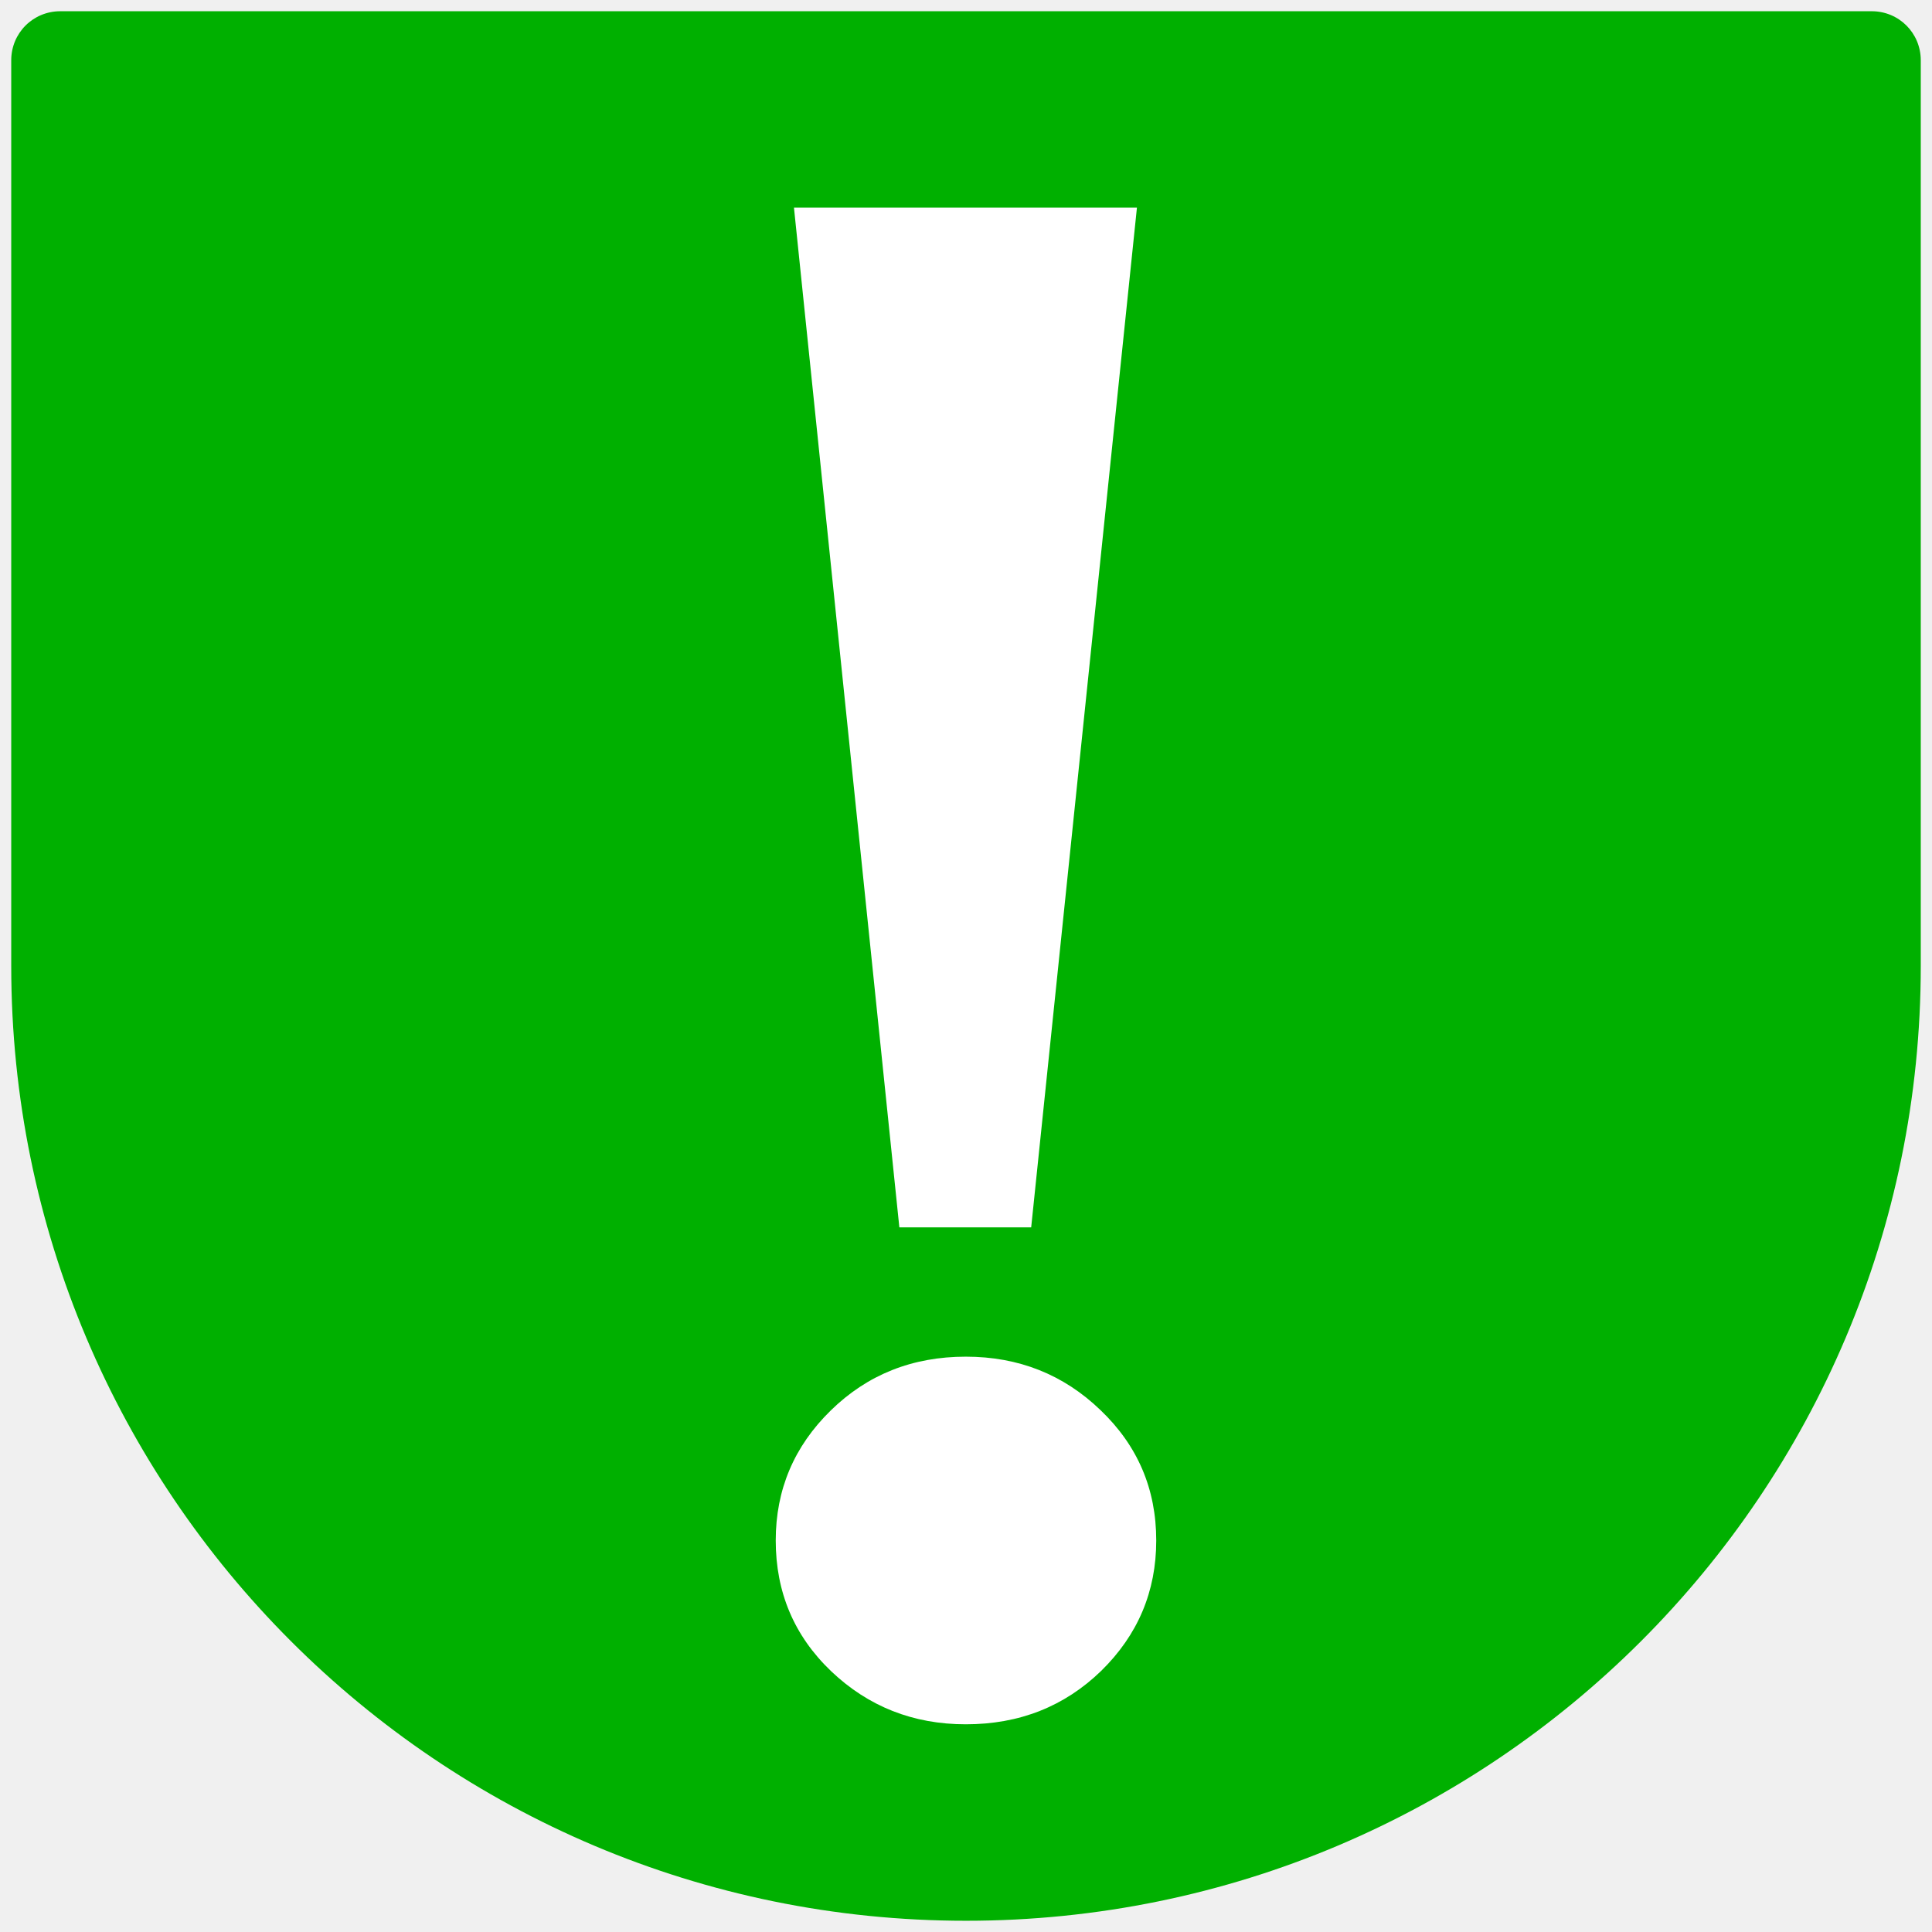
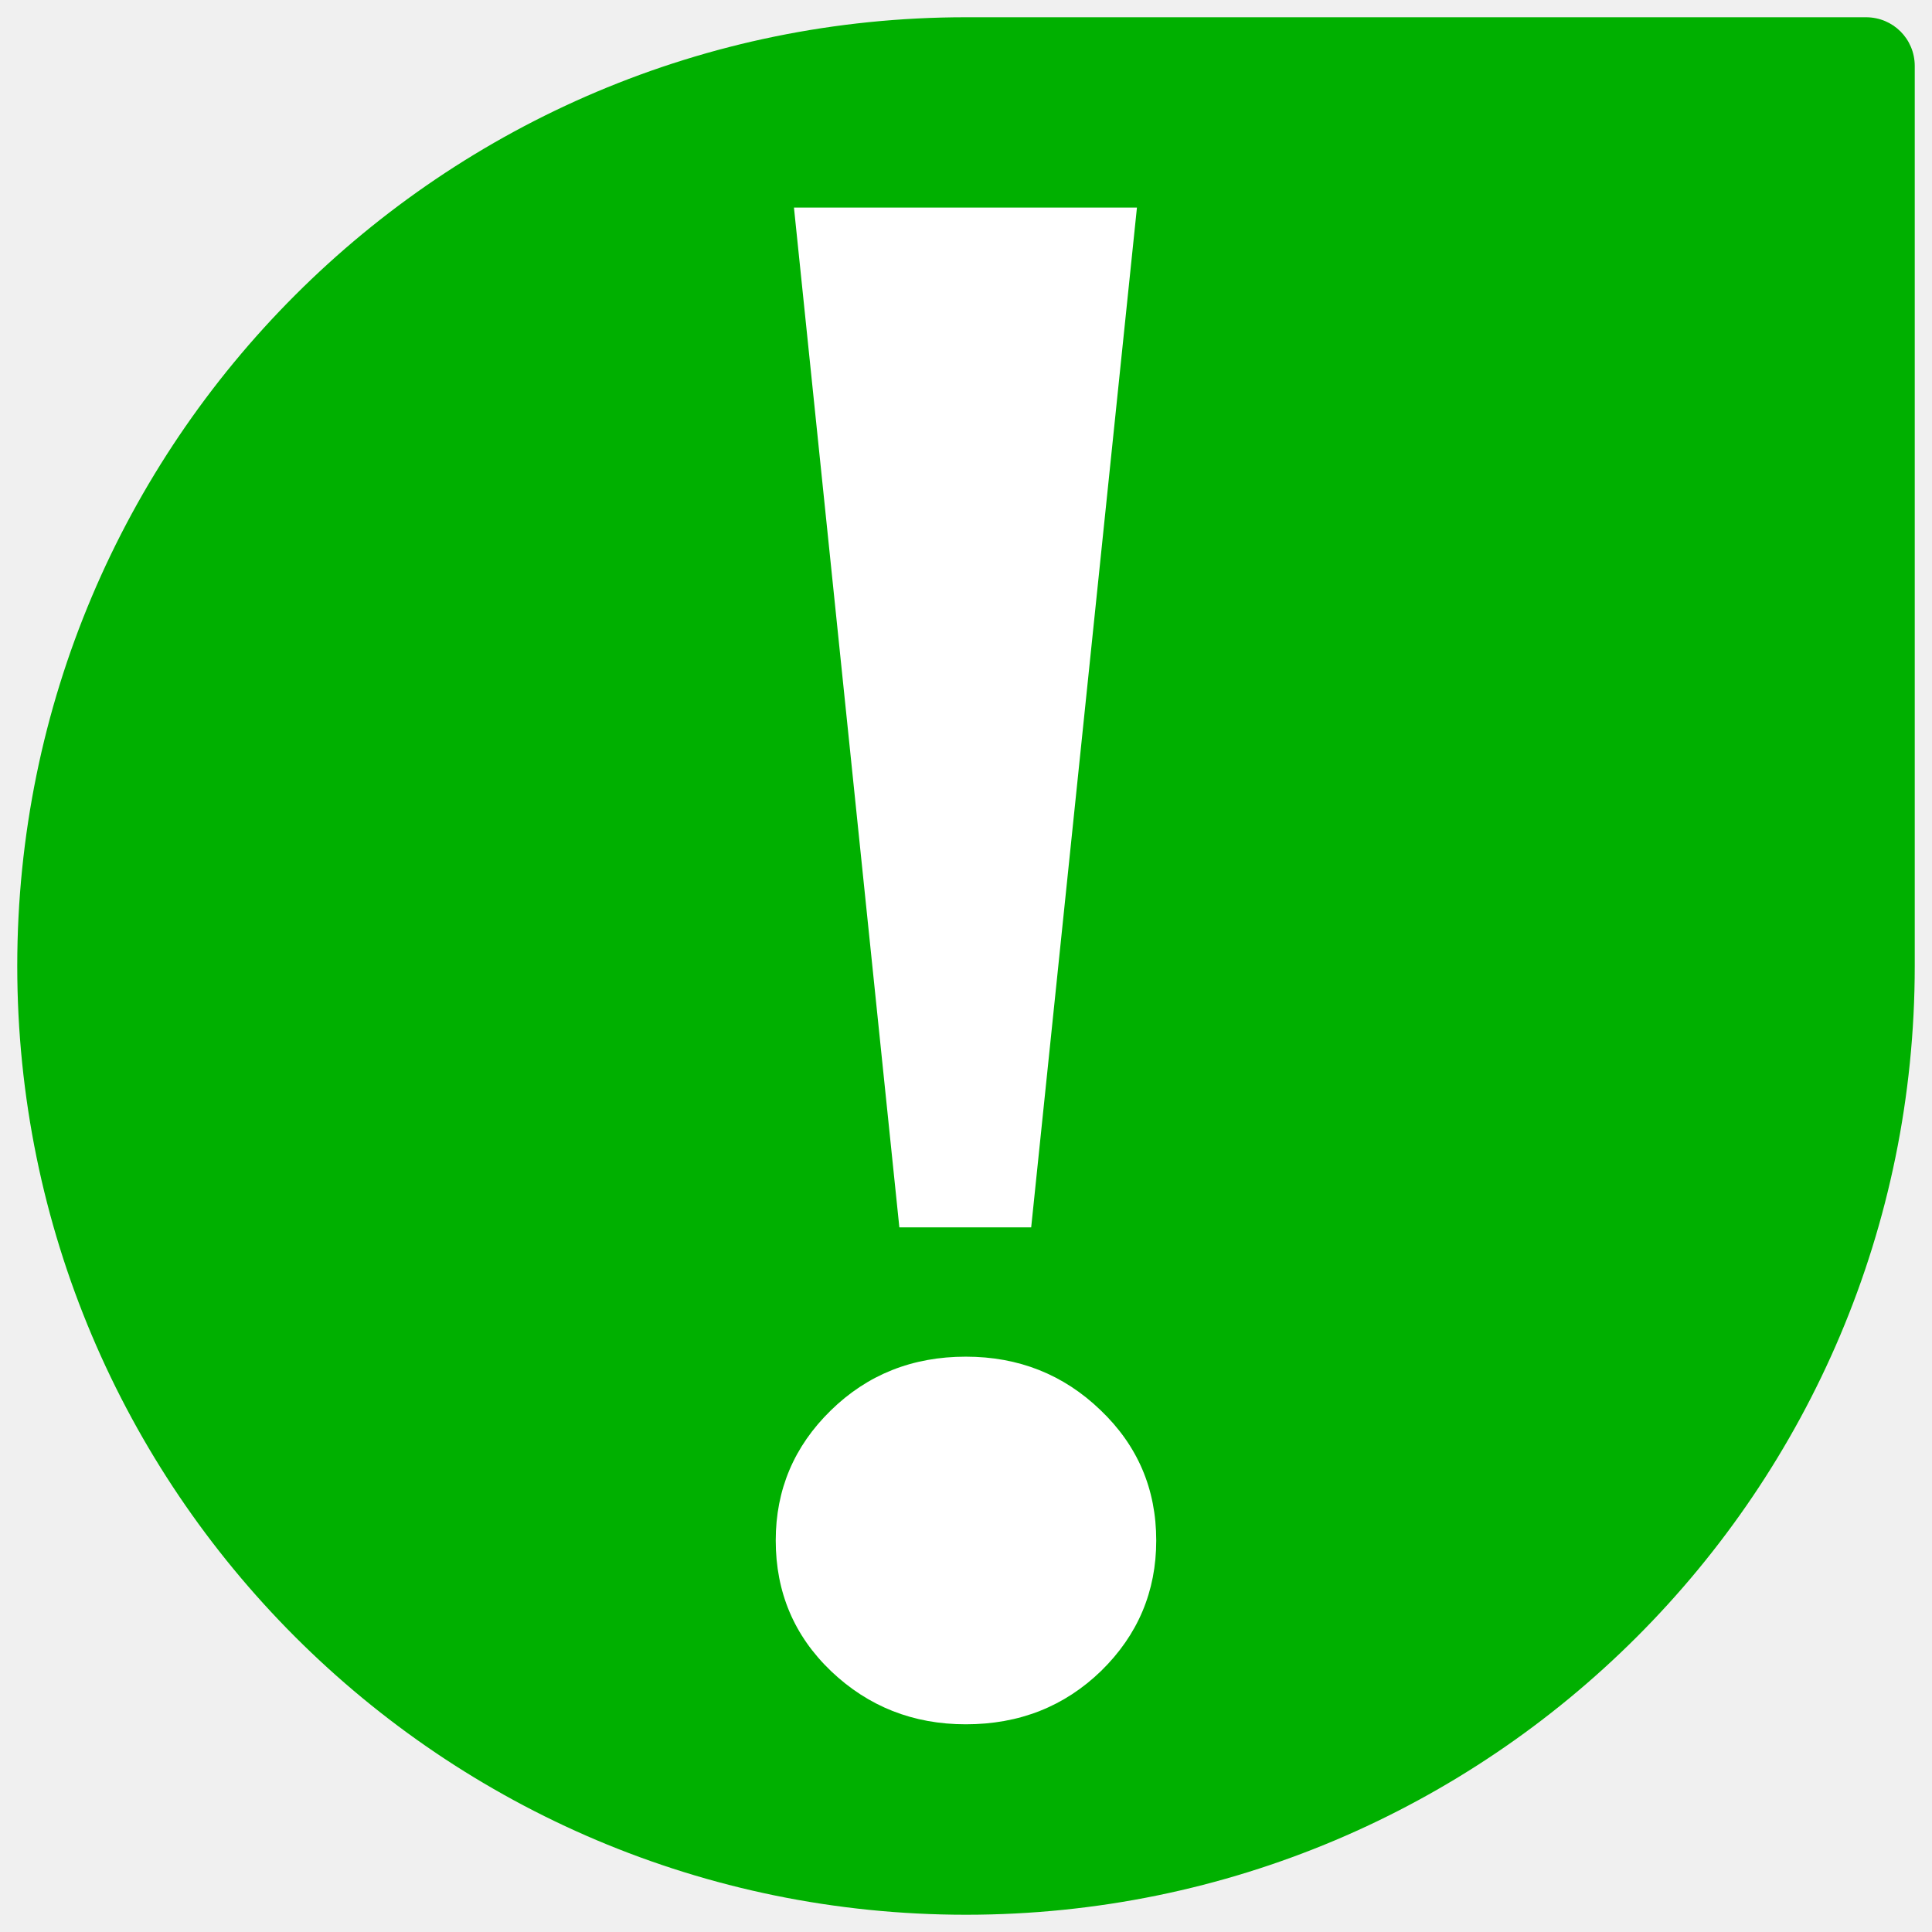
<svg xmlns="http://www.w3.org/2000/svg" xmlns:xlink="http://www.w3.org/1999/xlink" width="86" height="86" id="svg2393" version="1.1">
  <defs id="defs2395">
    <linearGradient xlink:href="#linearGradient3322" id="linearGradient2548" gradientUnits="userSpaceOnUse" gradientTransform="matrix(1.213862,0,0,1.213862,1.156416,1.156416)" x1="31.869" y1="0.165" x2="32.718" y2="61.445" />
    <linearGradient id="linearGradient3322">
      <stop style="stop-color:#fafafa;stop-opacity:1;" offset="0" id="stop3324" />
      <stop style="stop-color:#cccccc;stop-opacity:1;" offset="1" id="stop3326" />
    </linearGradient>
    <linearGradient y2="61.445" x2="32.718" y1="0.165" x1="31.869" gradientTransform="matrix(1.213862,0,0,1.213862,1.156416,-46.84358)" gradientUnits="userSpaceOnUse" id="linearGradient2565" xlink:href="#linearGradient3322" />
    <mask maskUnits="userSpaceOnUse" id="mask3465">
      <g id="g3467" transform="matrix(0.3865652,0,0,0.3865652,9.854861,30.3148)">
        <rect transform="translate(0,-48)" y="5.878" x="4.108" height="66.62" width="75.015" id="rect3469" style="fill:#ffffff;fill-opacity:1;fill-rule:nonzero;stroke:#ffffff;stroke-width:10;stroke-linecap:round;stroke-linejoin:miter;stroke-miterlimit:4;stroke-opacity:1;stroke-dasharray:none;stroke-dashoffset:0" />
        <text mask="none" transform="scale(1.01783,0.9824821)" id="text3471" y="12.009" x="29.525" style="font-size:60.808px;font-style:normal;font-variant:normal;font-weight:bold;font-stretch:normal;text-align:start;line-height:125%;writing-mode:lr-tb;text-anchor:start;fill:#000000;fill-opacity:1;stroke:none;font-family:Nimbus Roman No9 L;-inkscape-font-specification:Nimbus Roman No9 L Bold" xml:space="preserve">
          <tspan y="12.009" x="29.525" id="tspan3473">!</tspan>
        </text>
      </g>
    </mask>
    <linearGradient xlink:href="#linearGradient3789" id="linearGradient2994" gradientUnits="userSpaceOnUse" gradientTransform="matrix(1.416667,0,0,1.416667,0.5,-2.583333)" spreadMethod="reflect" x1="45.349" y1="9.186" x2="3.488" y2="65" />
    <linearGradient id="linearGradient3789">
      <stop style="stop-color:#22f4ff;stop-opacity:1;" offset="0" id="stop3791" />
      <stop style="stop-color:#234880;stop-opacity:1;" offset="1" id="stop3793" />
    </linearGradient>
+     <linearGradient xlink:href="#linearGradient3789-6" id="linearGradient3922" gradientUnits="userSpaceOnUse" spreadMethod="reflect" x1="45" y1="10" x2="45" y2="80" gradientTransform="matrix(-0.9444444,0,0,-0.9444444,85,90)" />
+     <linearGradient id="linearGradient3789-6">
+       <stop style="stop-color:#0a75c2;stop-opacity:1;" offset="0" id="stop3791-0" />
+       <stop style="stop-color:#064572;stop-opacity:1;" offset="1" id="stop3793-4" />
+     </linearGradient>
  </defs>
  <g id="layer1" transform="translate(0,54)">
-     <path style="fill:#00b000;fill-opacity:1;stroke:none;display:inline" d="m 43,31.5 c 23.472,0 42.5,-19.028 42.5,-42.5 l 0,-40.316 c 0,-1.214 -0.97,-2.184 -2.184,-2.184 l -40.316,0 -40.316,0 c -1.214,0 -2.184,0.97 -2.184,2.184 l 0,40.316 c 0,23.472 19.028,42.5 42.5,42.5 z" id="path3837" />
+     <path style="fill:#00b000;fill-opacity:1;stroke:none;display:inline" d="m 43,31.232 c 23.324,0 42.232,-18.908 42.232,-42.232 l 0,-40.062 c 0,-1.206 -0.964,-2.17 -2.17,-2.17 l -40.062,0 C 19.676,-53.232 0.768,-34.324 0.768,-11 0.768,12.324 19.676,31.232 43,31.232 z" id="rect3059" />
    <text xml:space="preserve" style="font-size:102.721px;font-style:normal;font-variant:normal;font-weight:bold;font-stretch:normal;text-align:start;line-height:125%;writing-mode:lr-tb;text-anchor:start;fill:#ffffff;fill-opacity:1;stroke:none;font-family:Liberation Serif;-inkscape-font-specification:Liberation Serif Bold" x="25.193" y="21.707" id="text3175" transform="scale(1.01783,0.9824821)">
      <tspan id="tspan3177" x="25.193" y="21.707">!</tspan>
    </text>
  </g>
</svg>
